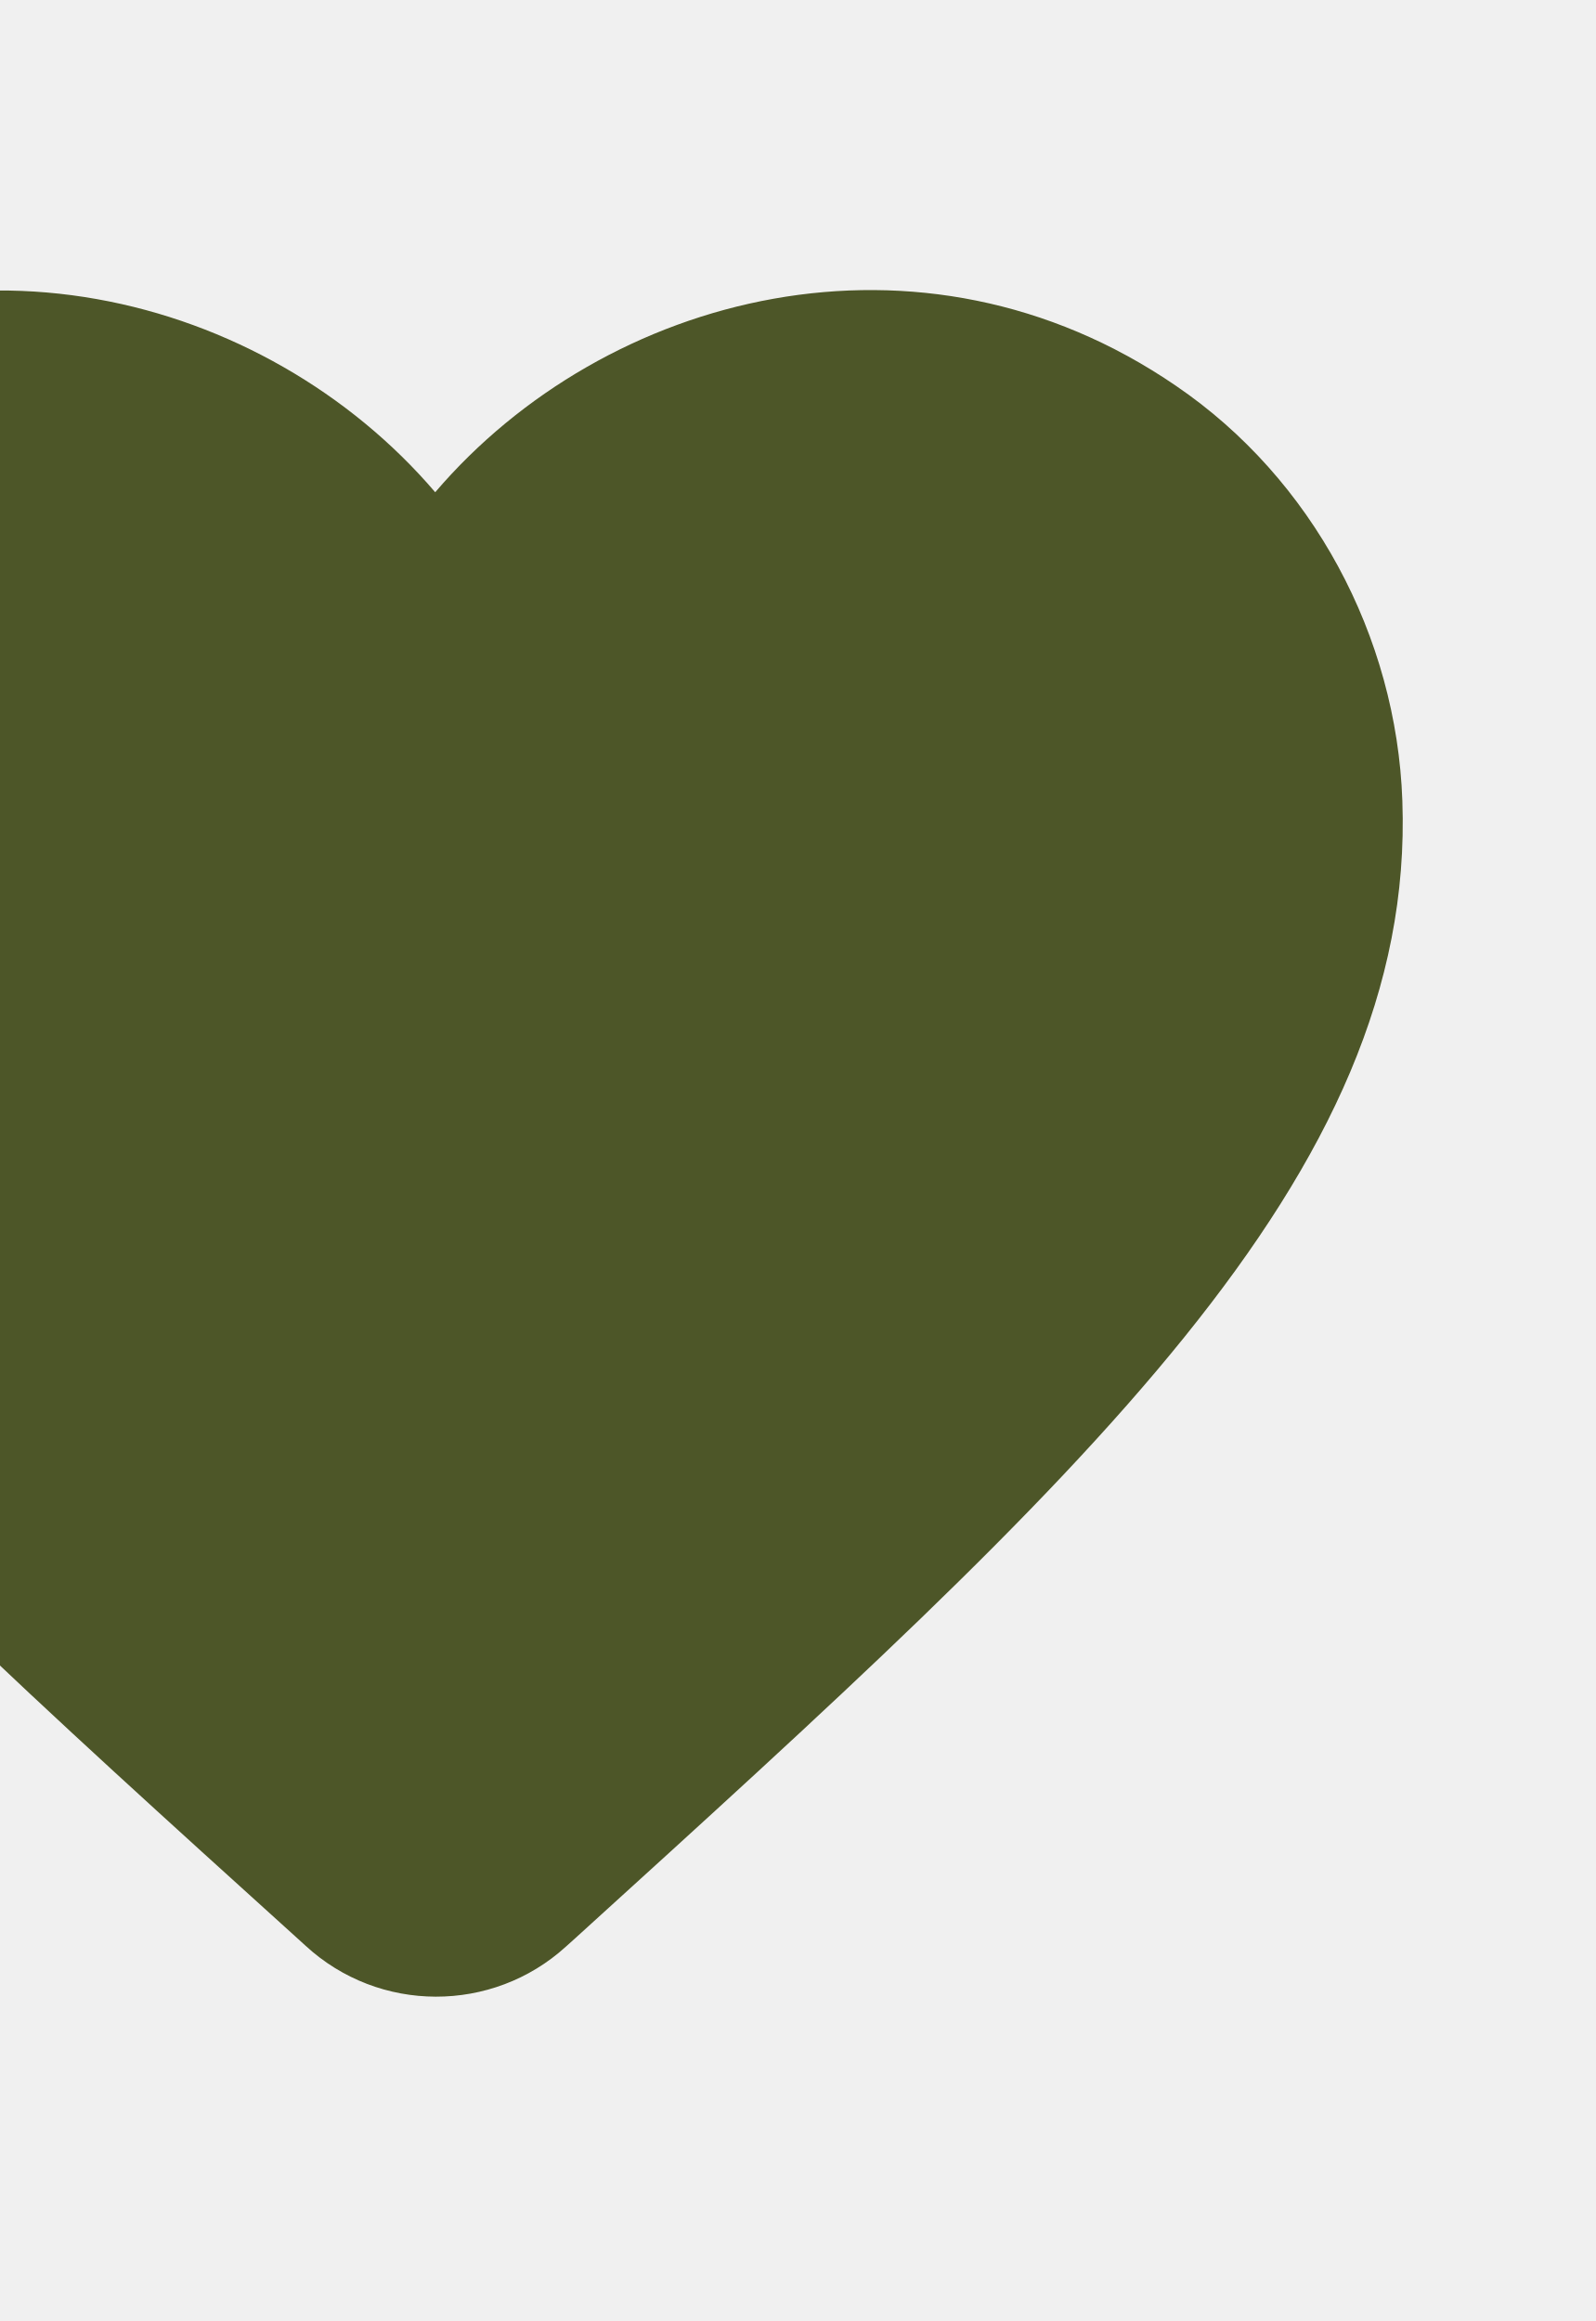
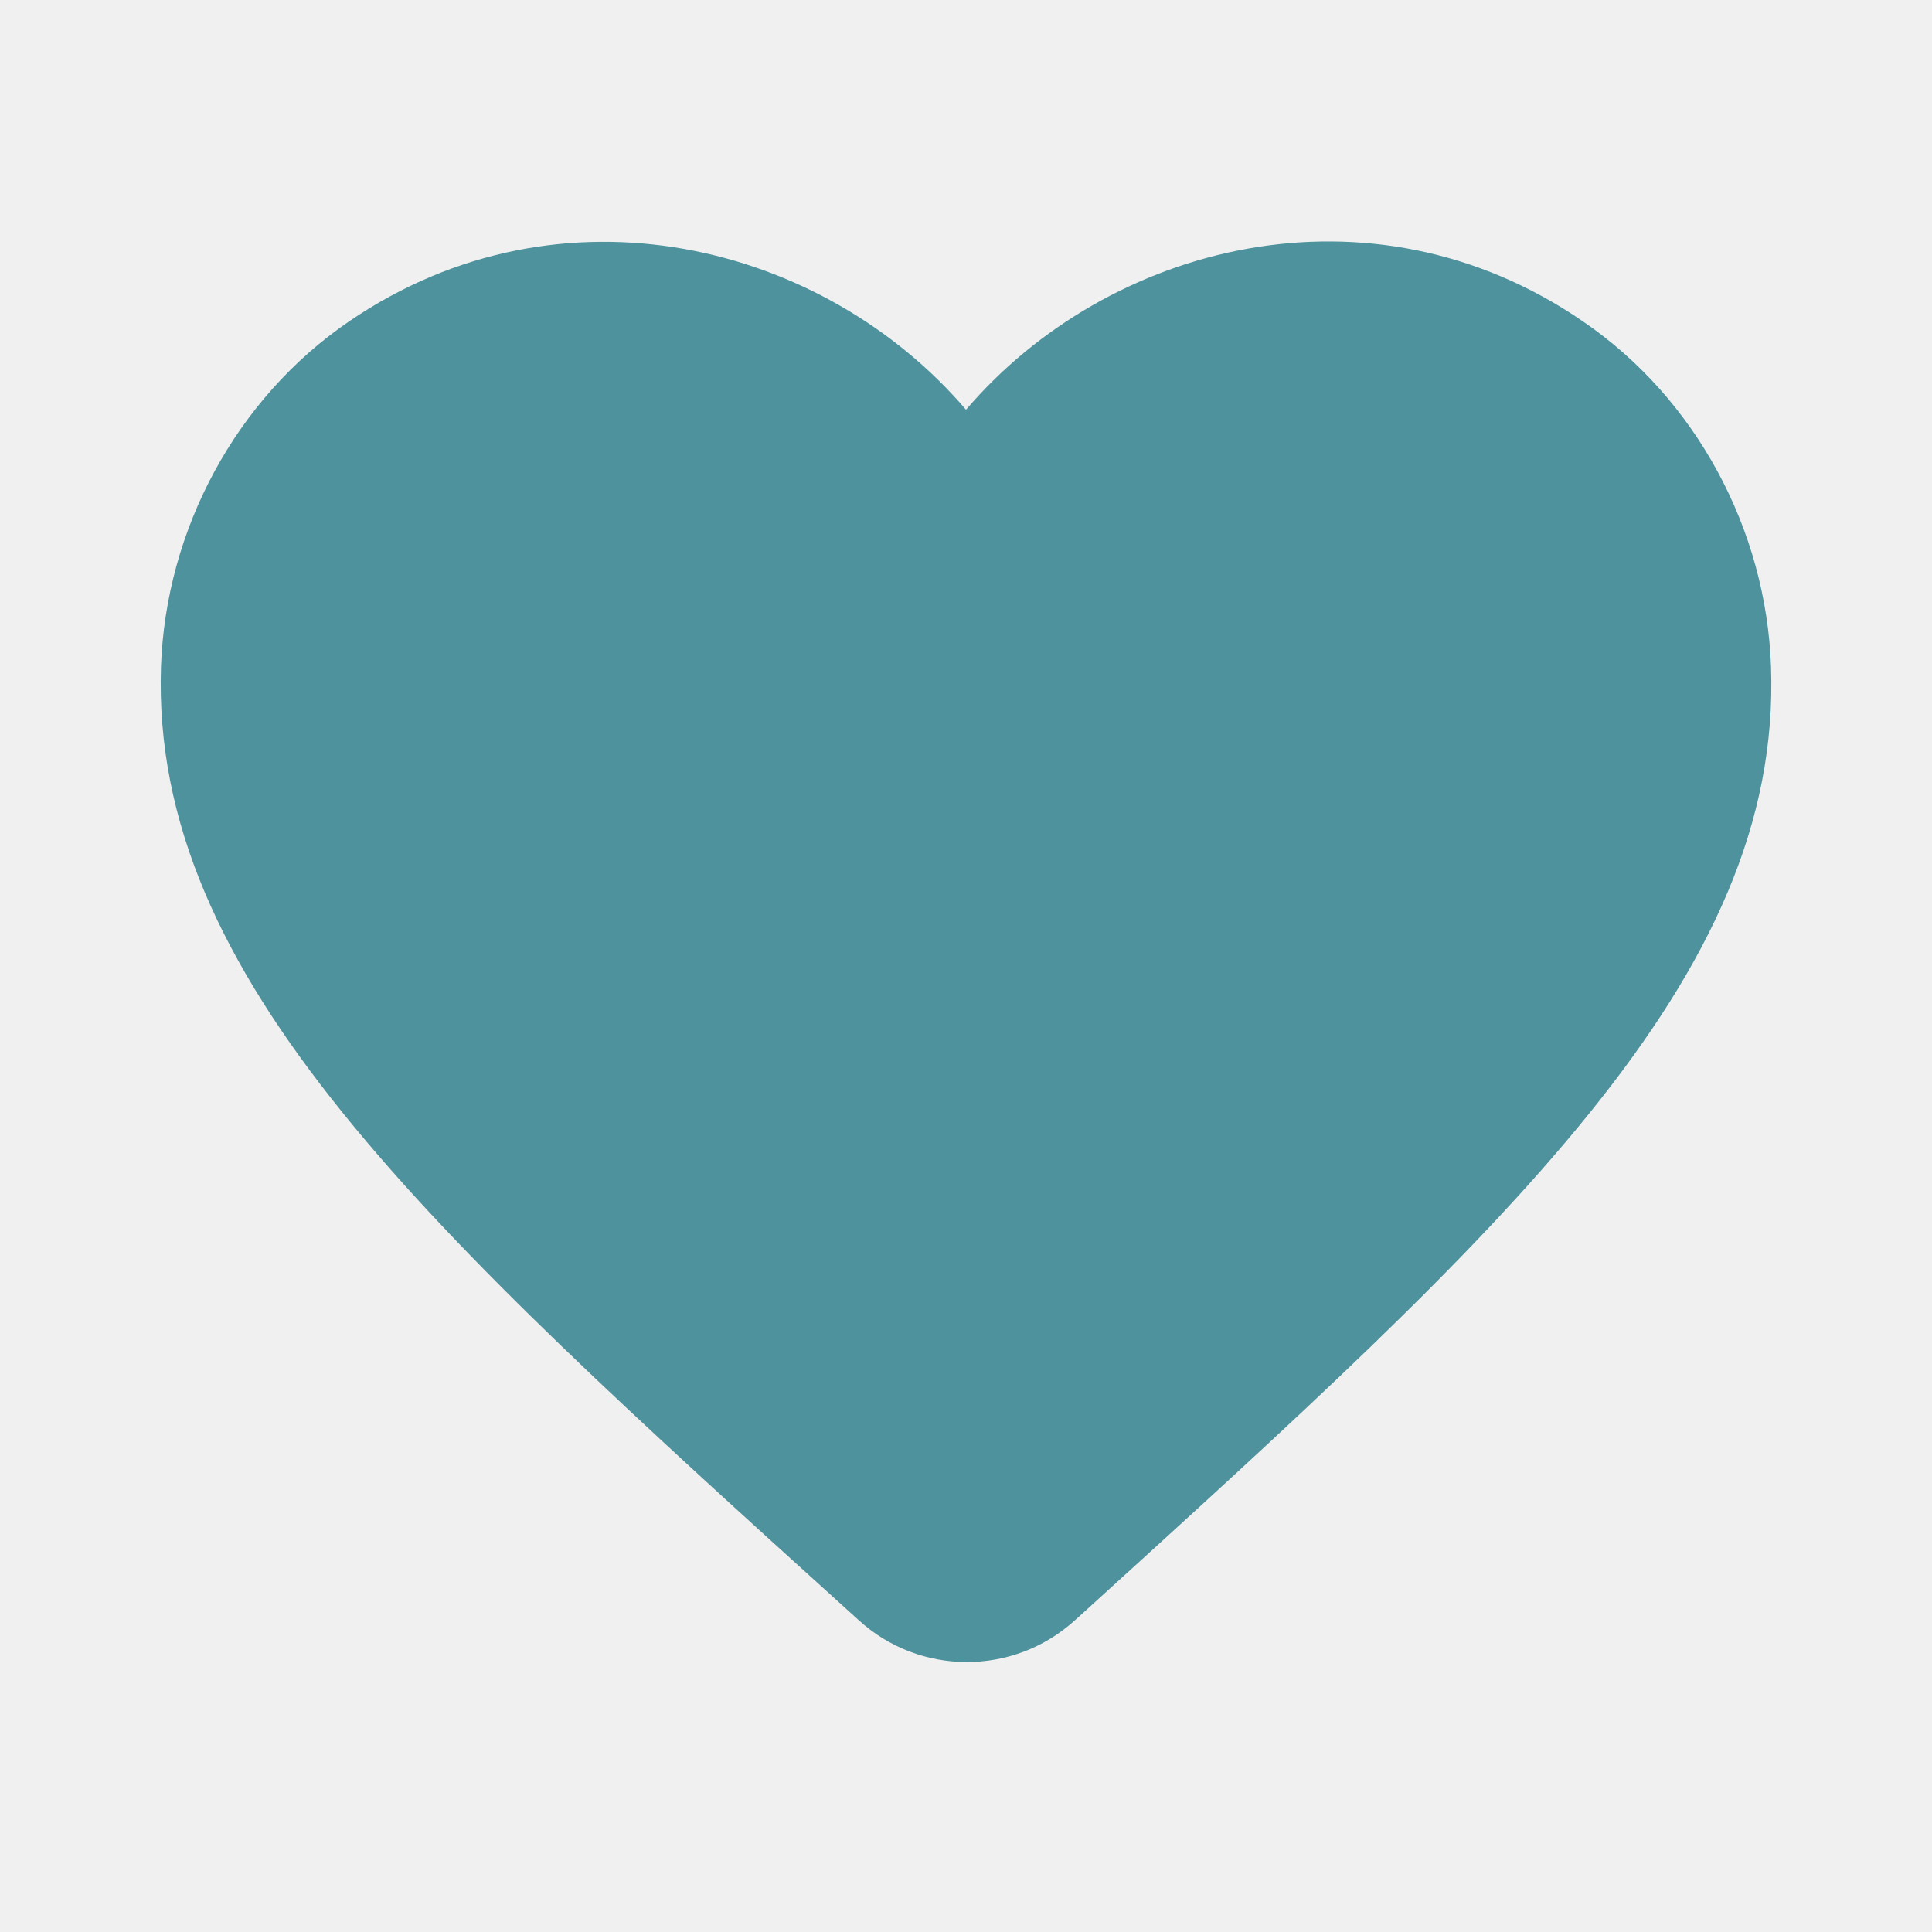
- <svg xmlns="http://www.w3.org/2000/svg" width="77" height="112" viewBox="0 0 77 112" fill="none">
-   <g clip-path="url(#clip0_10_5276)">
-     <path d="M27.3 93.94C23.753 97.16 18.293 97.16 14.747 93.894L14.233 93.427C-10.267 71.26 -26.273 56.747 -25.667 38.64C-25.387 30.707 -21.327 23.1 -14.747 18.62C-2.427 10.22 12.787 14.14 21 23.753C29.213 14.14 44.427 10.174 56.747 18.62C63.327 23.1 67.387 30.707 67.667 38.64C68.32 56.747 52.267 71.26 27.767 93.52L27.3 93.94Z" fill="#4D5628" />
+ <svg xmlns="http://www.w3.org/2000/svg" width="112" height="112" viewBox="0 0 112 112" fill="none">
+   <g clip-path="url(#clip0_43_520)">
+     <path d="M62.3 93.94C58.753 97.16 53.293 97.16 49.747 93.893L49.233 93.427C24.733 71.26 8.727 56.747 9.333 38.64C9.613 30.707 13.673 23.1 20.253 18.62C32.573 10.22 47.787 14.14 56 23.753C64.213 14.14 79.427 10.173 91.747 18.62C98.327 23.1 102.387 30.707 102.667 38.64C103.32 56.747 87.267 71.26 62.767 93.52L62.3 93.94Z" fill="#4E929D" />
  </g>
  <defs>
-     <clipPath id="clip0_10_5276">
-       <rect width="112" height="112" fill="white" transform="translate(-35)" />
+     <clipPath id="clip0_43_520">
+       <rect width="112" height="112" fill="white" />
    </clipPath>
  </defs>
</svg>
